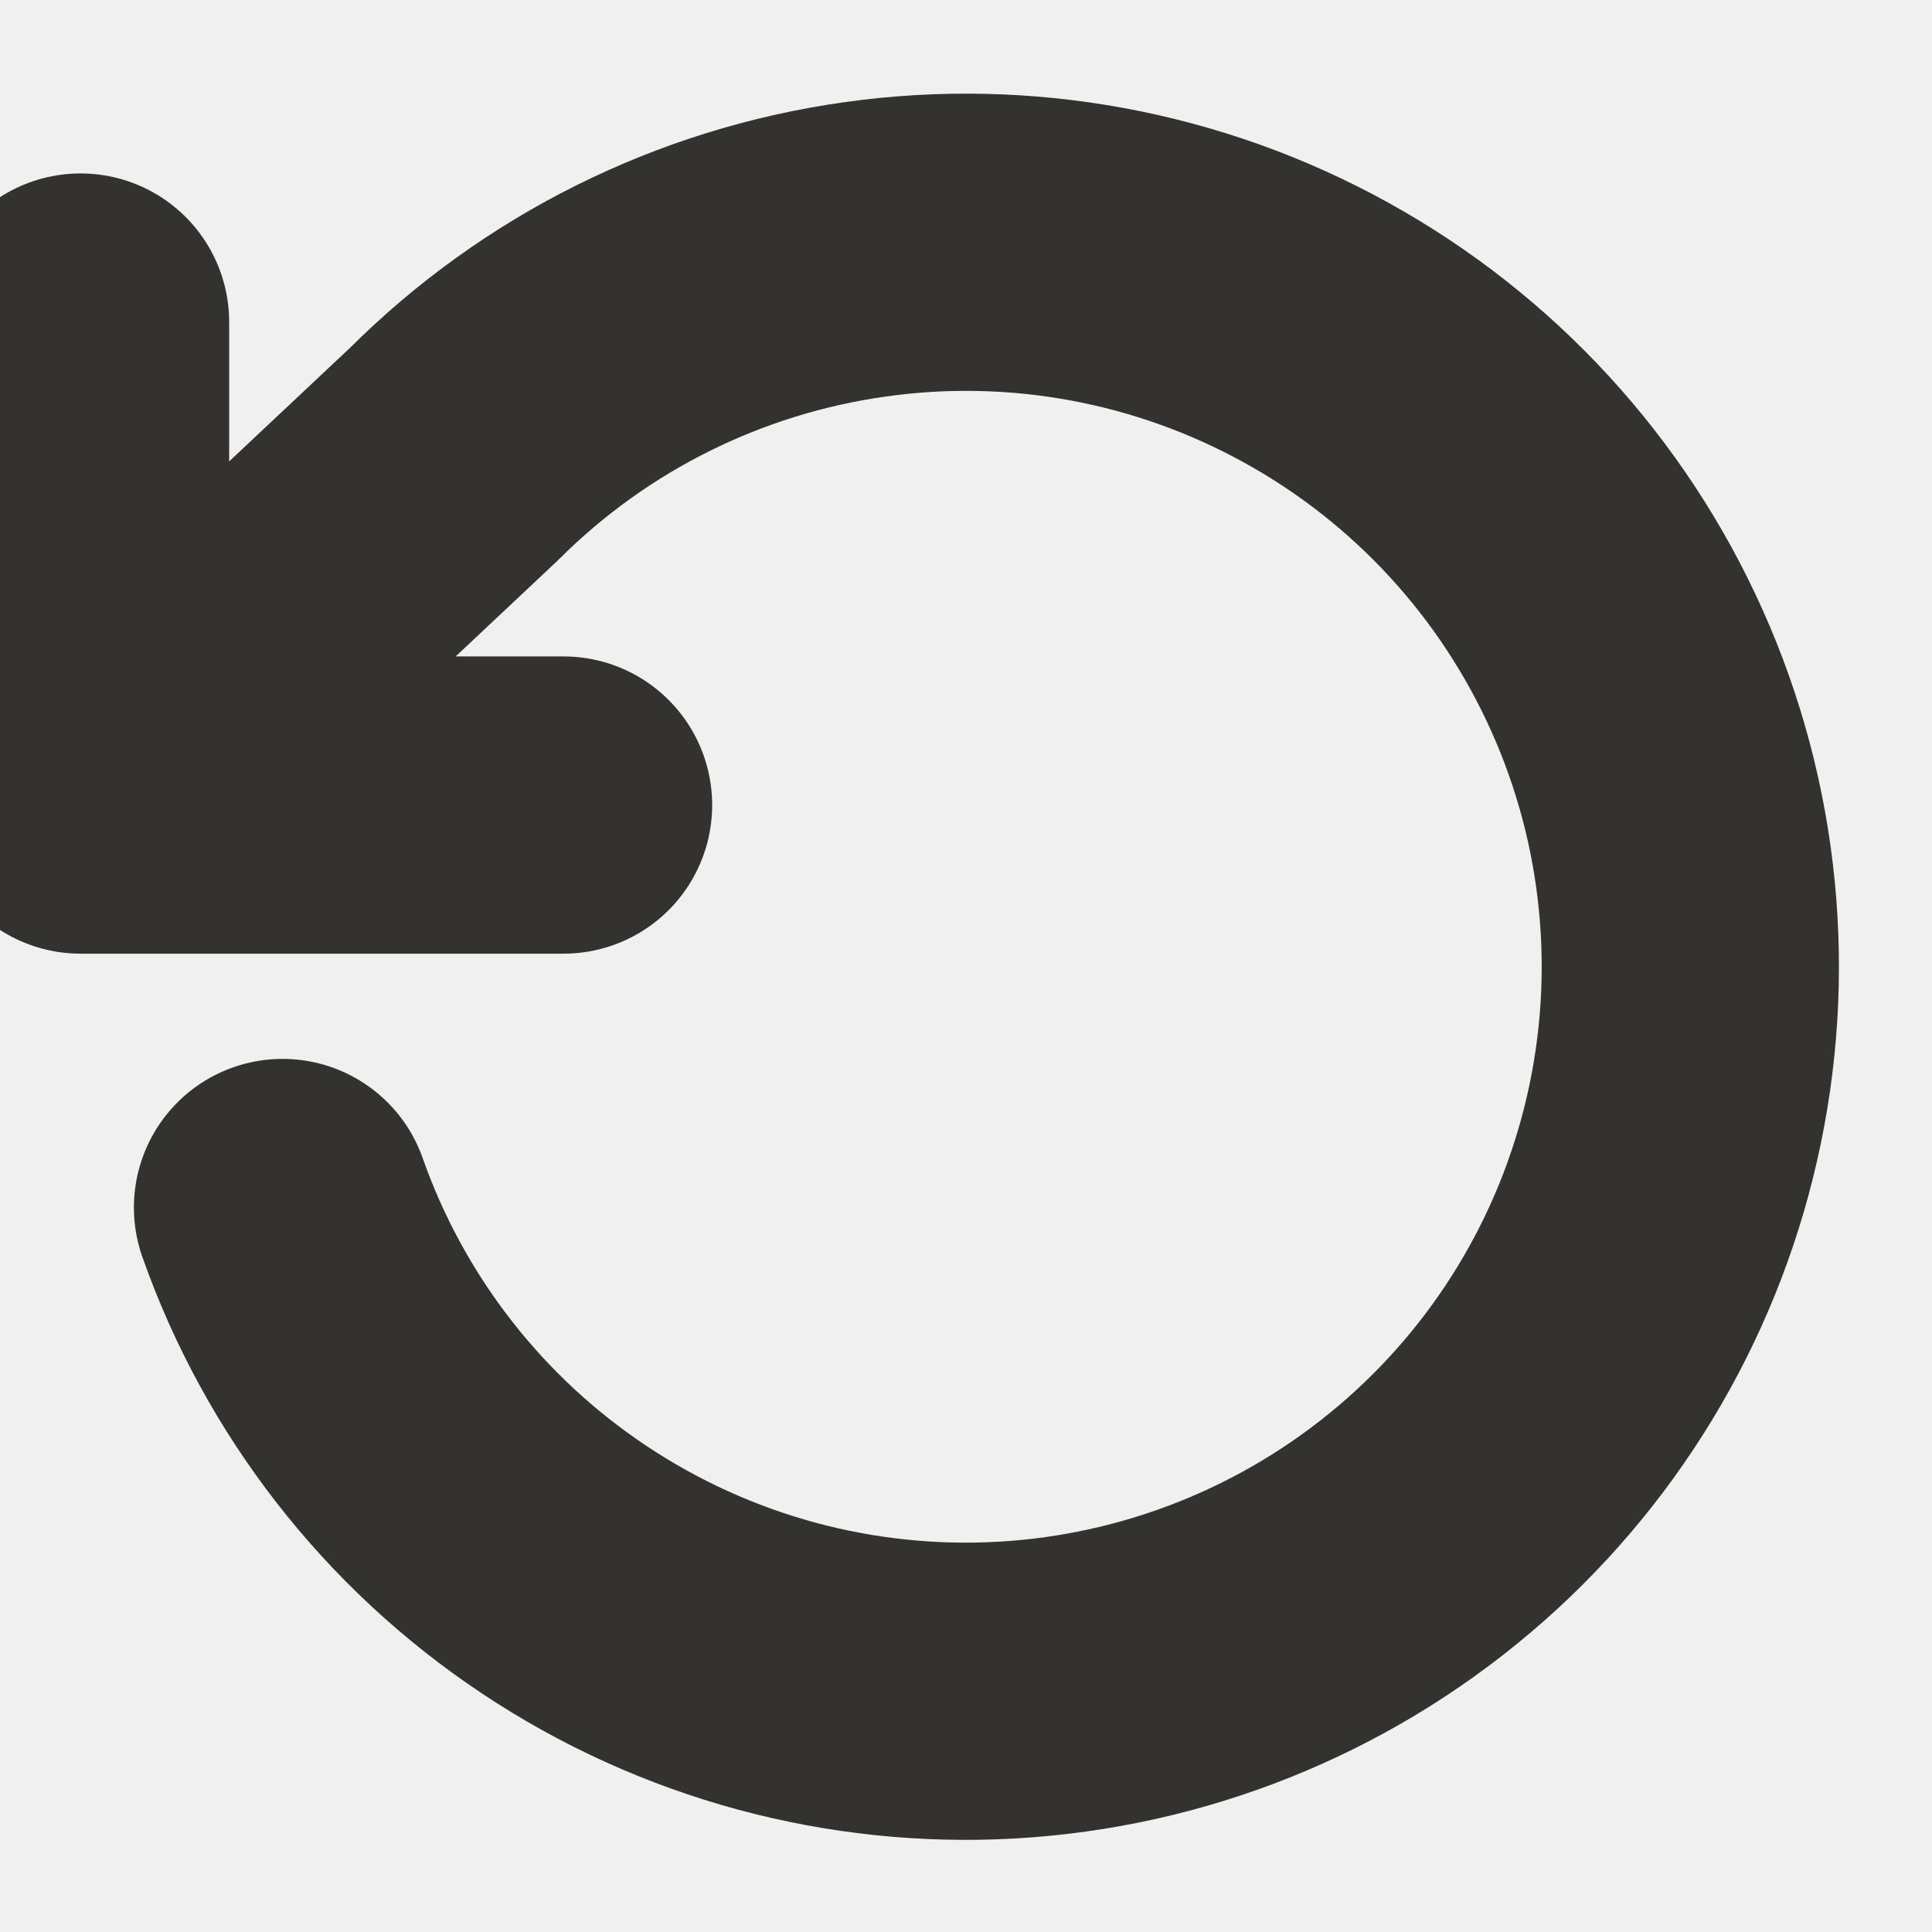
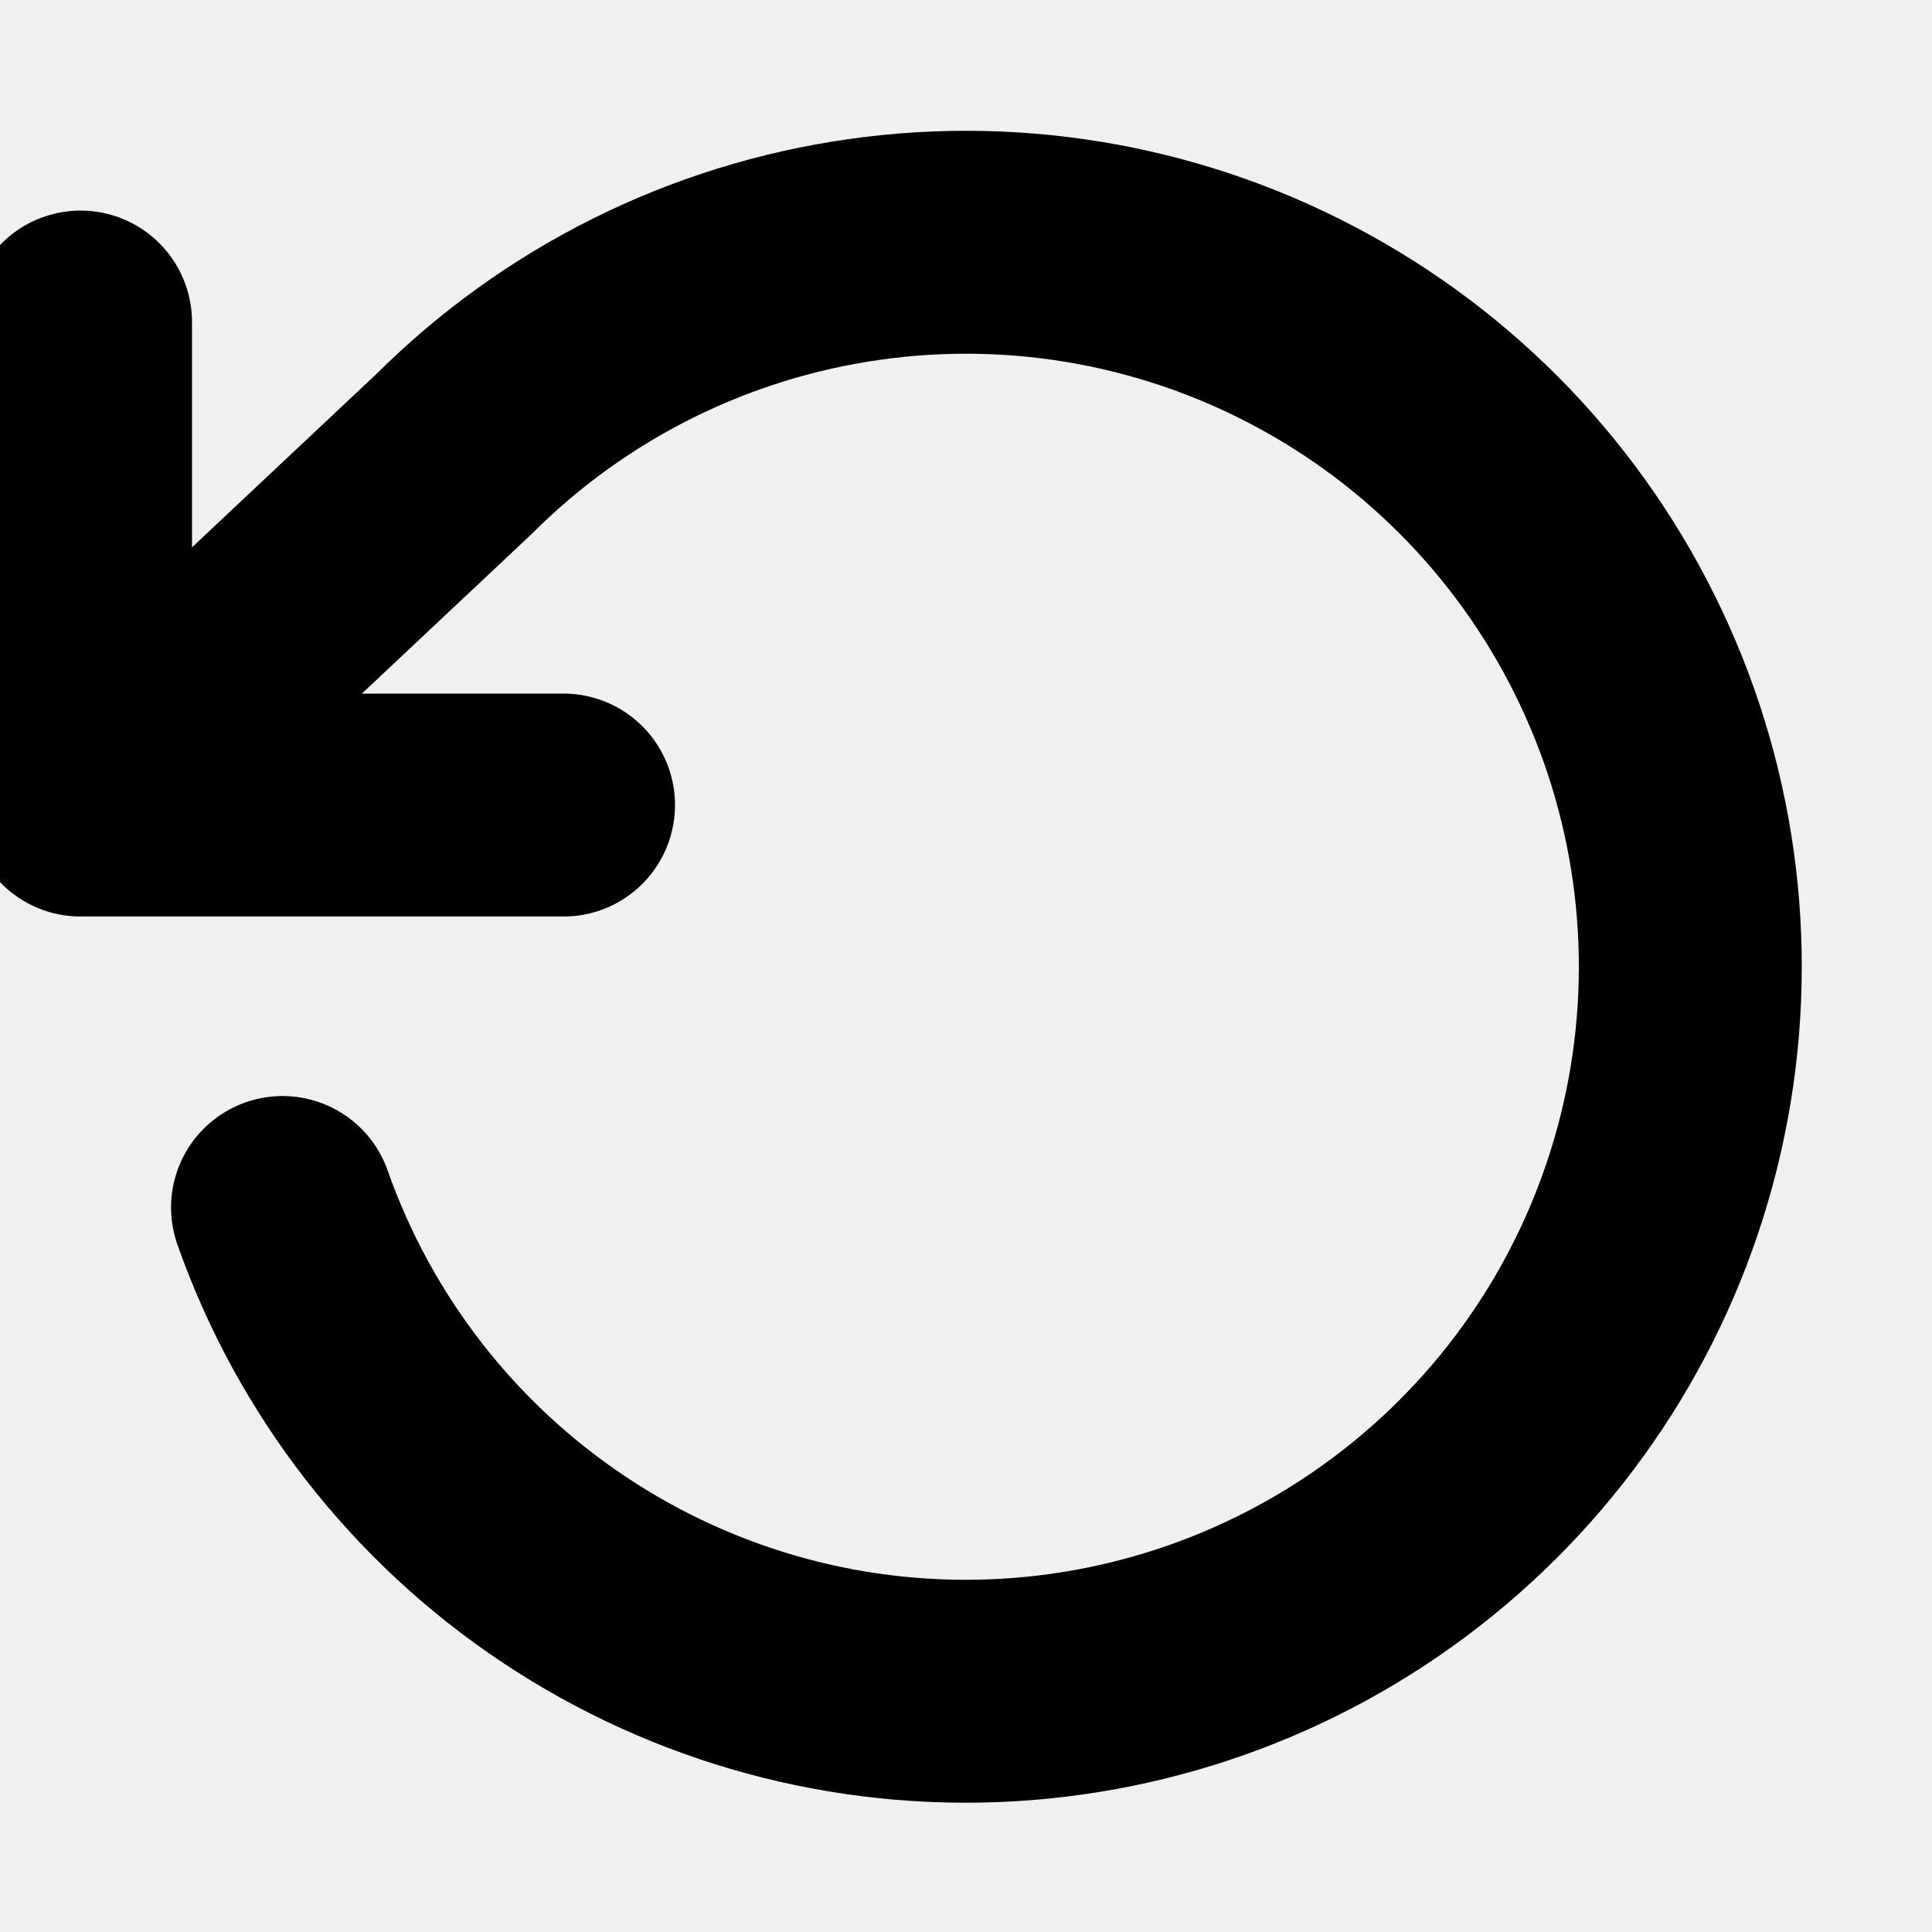
<svg xmlns="http://www.w3.org/2000/svg" width="13" height="13" viewBox="0 0 13 13" fill="none">
  <g clip-path="url(#clip0_1_2642)">
-     <path d="M0.542 2.167V5.417M0.542 5.417H3.792M0.542 5.417L3.055 3.055C3.803 2.308 4.773 1.825 5.82 1.678C6.866 1.53 7.933 1.727 8.858 2.239C9.783 2.75 10.516 3.548 10.948 4.513C11.38 5.477 11.487 6.556 11.252 7.587C11.018 8.617 10.455 9.544 9.648 10.226C8.841 10.909 7.834 11.311 6.779 11.372C5.724 11.433 4.678 11.149 3.798 10.563C2.918 9.978 2.252 9.122 1.901 8.125" stroke="#33322E" stroke-width="2" stroke-linecap="round" stroke-linejoin="round" />
+     <path d="M0.542 2.167V5.417M0.542 5.417H3.792M0.542 5.417L3.055 3.055C3.803 2.308 4.773 1.825 5.82 1.678C6.866 1.53 7.933 1.727 8.858 2.239C9.783 2.75 10.516 3.548 10.948 4.513C11.38 5.477 11.487 6.556 11.252 7.587C11.018 8.617 10.455 9.544 9.648 10.226C8.841 10.909 7.834 11.311 6.779 11.372C5.724 11.433 4.678 11.149 3.798 10.563C2.918 9.978 2.252 9.122 1.901 8.125" stroke="currentColor" stroke-width="1.5" stroke-linecap="round" stroke-linejoin="round" />
  </g>
  <defs>
    <clipPath id="clip0_1_2642">
      <rect width="13" height="13" fill="white" />
    </clipPath>
  </defs>
</svg>
